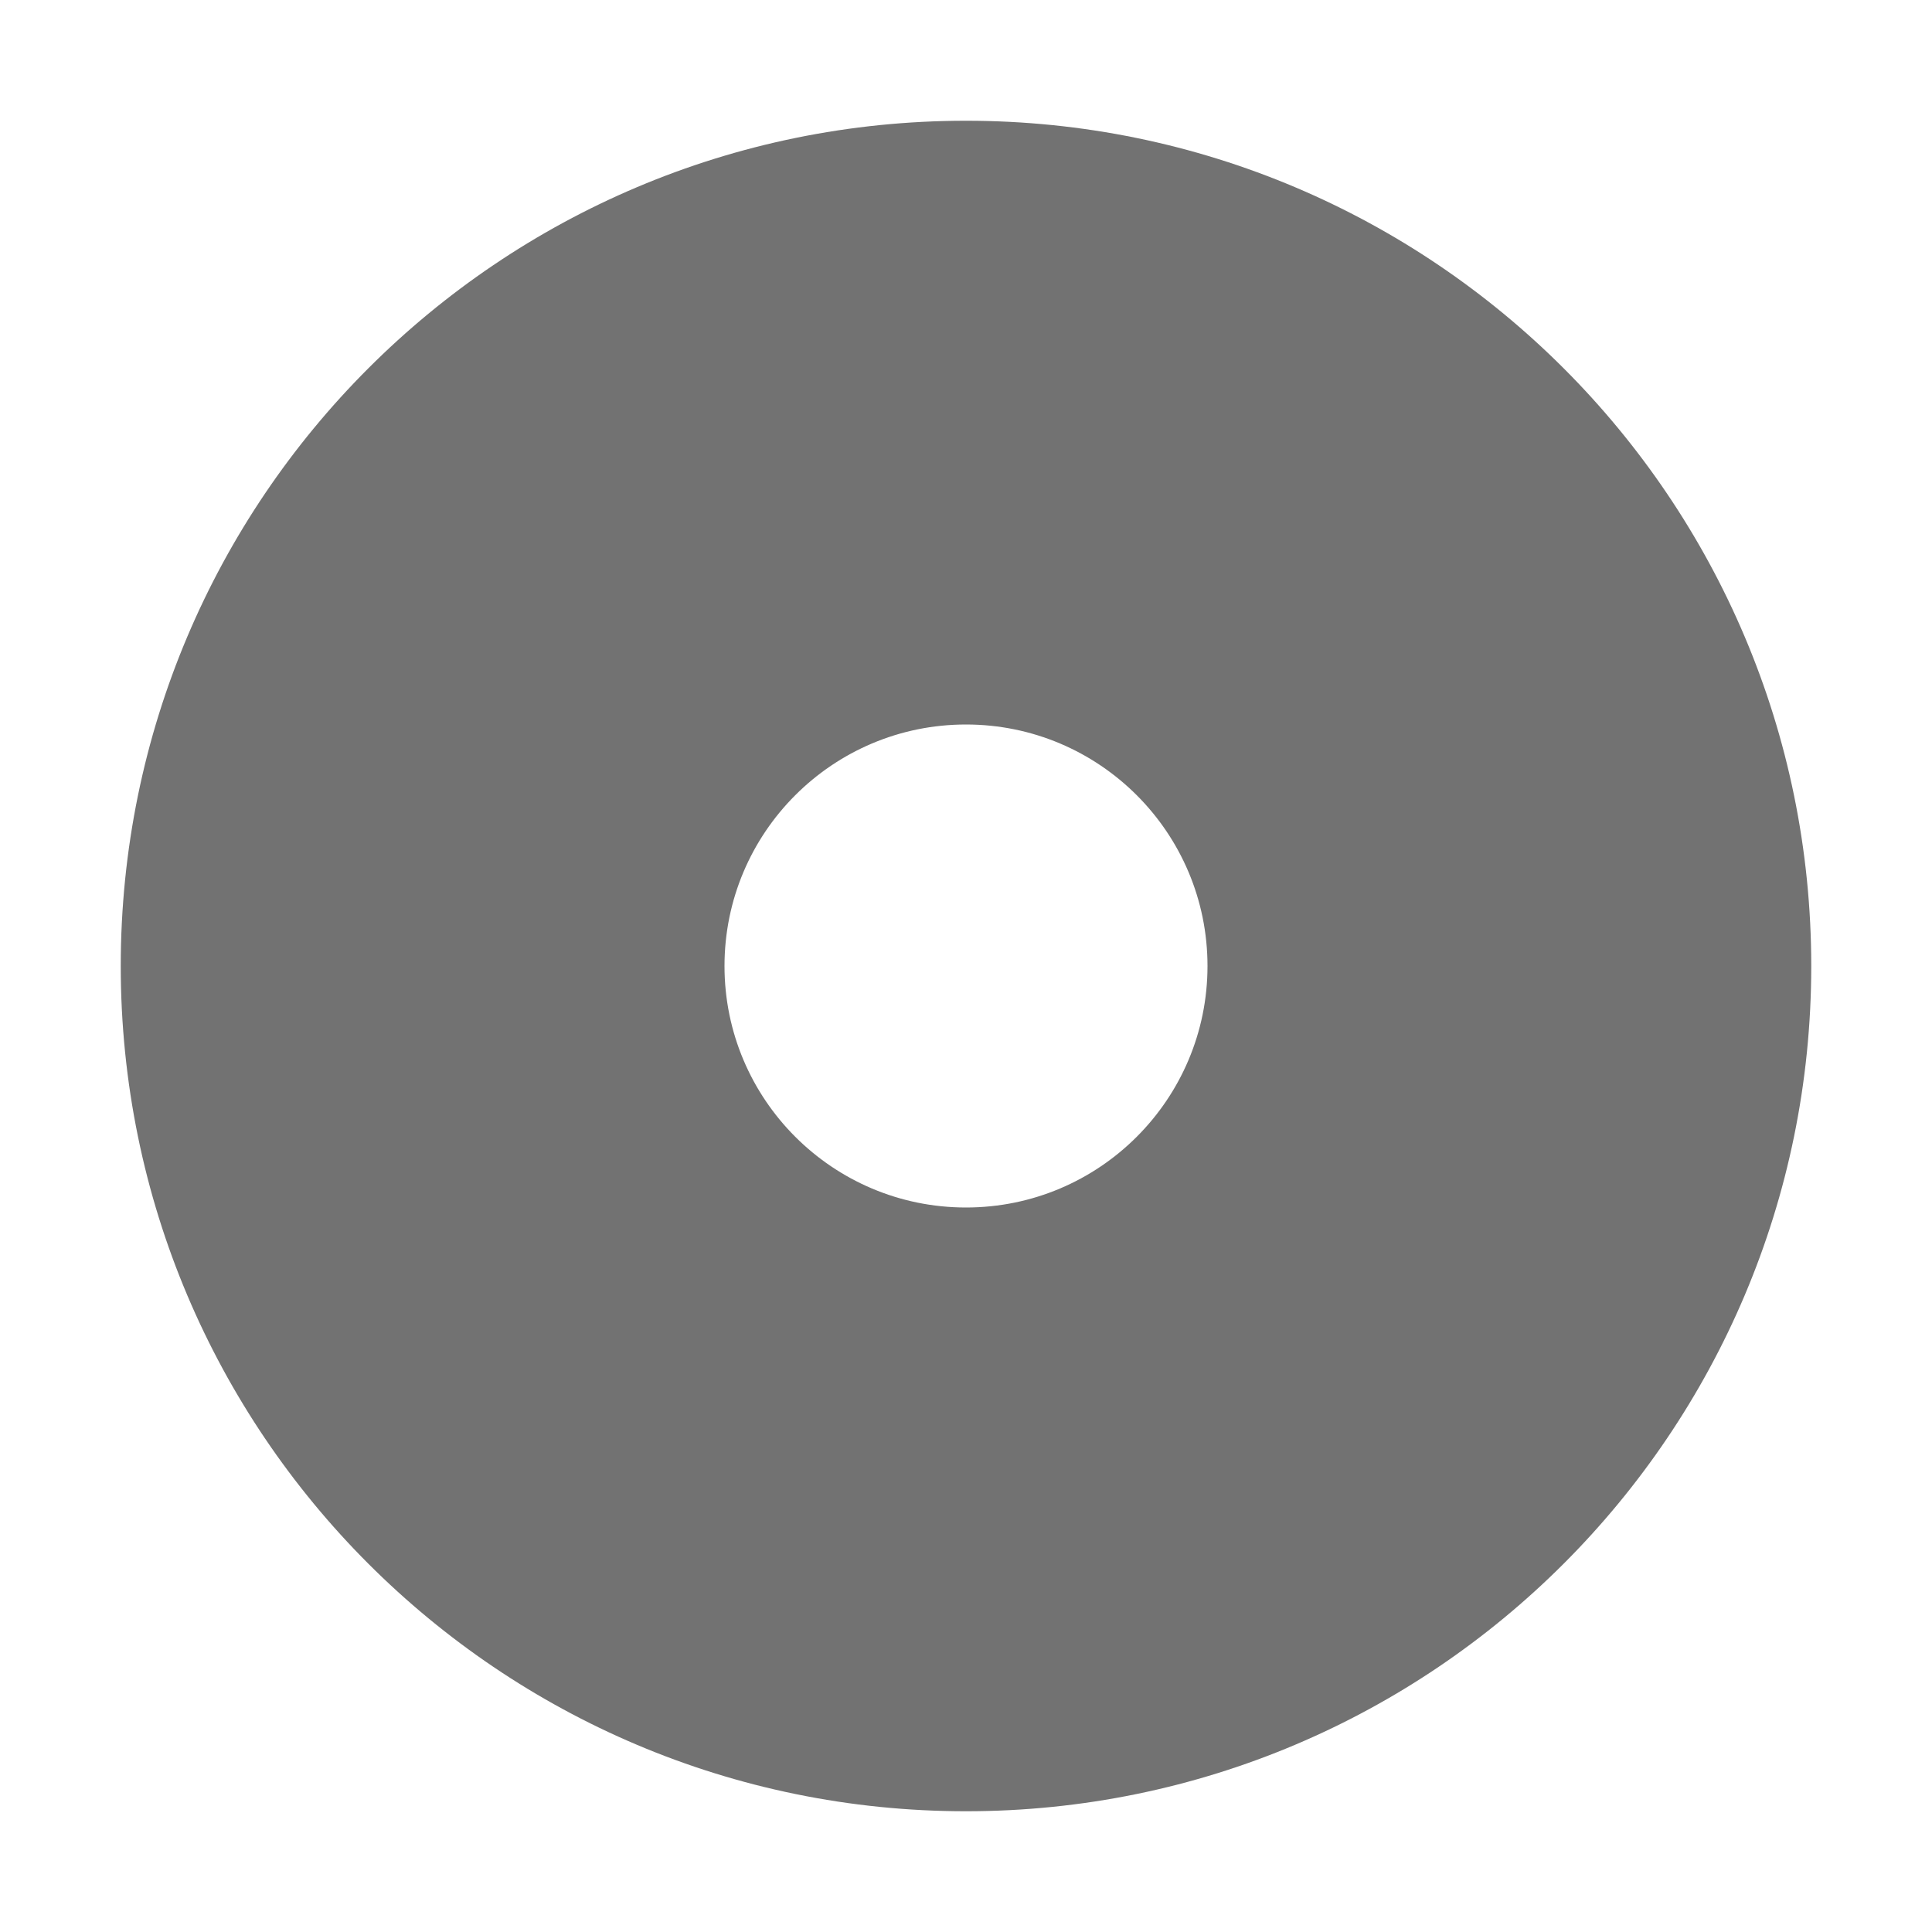
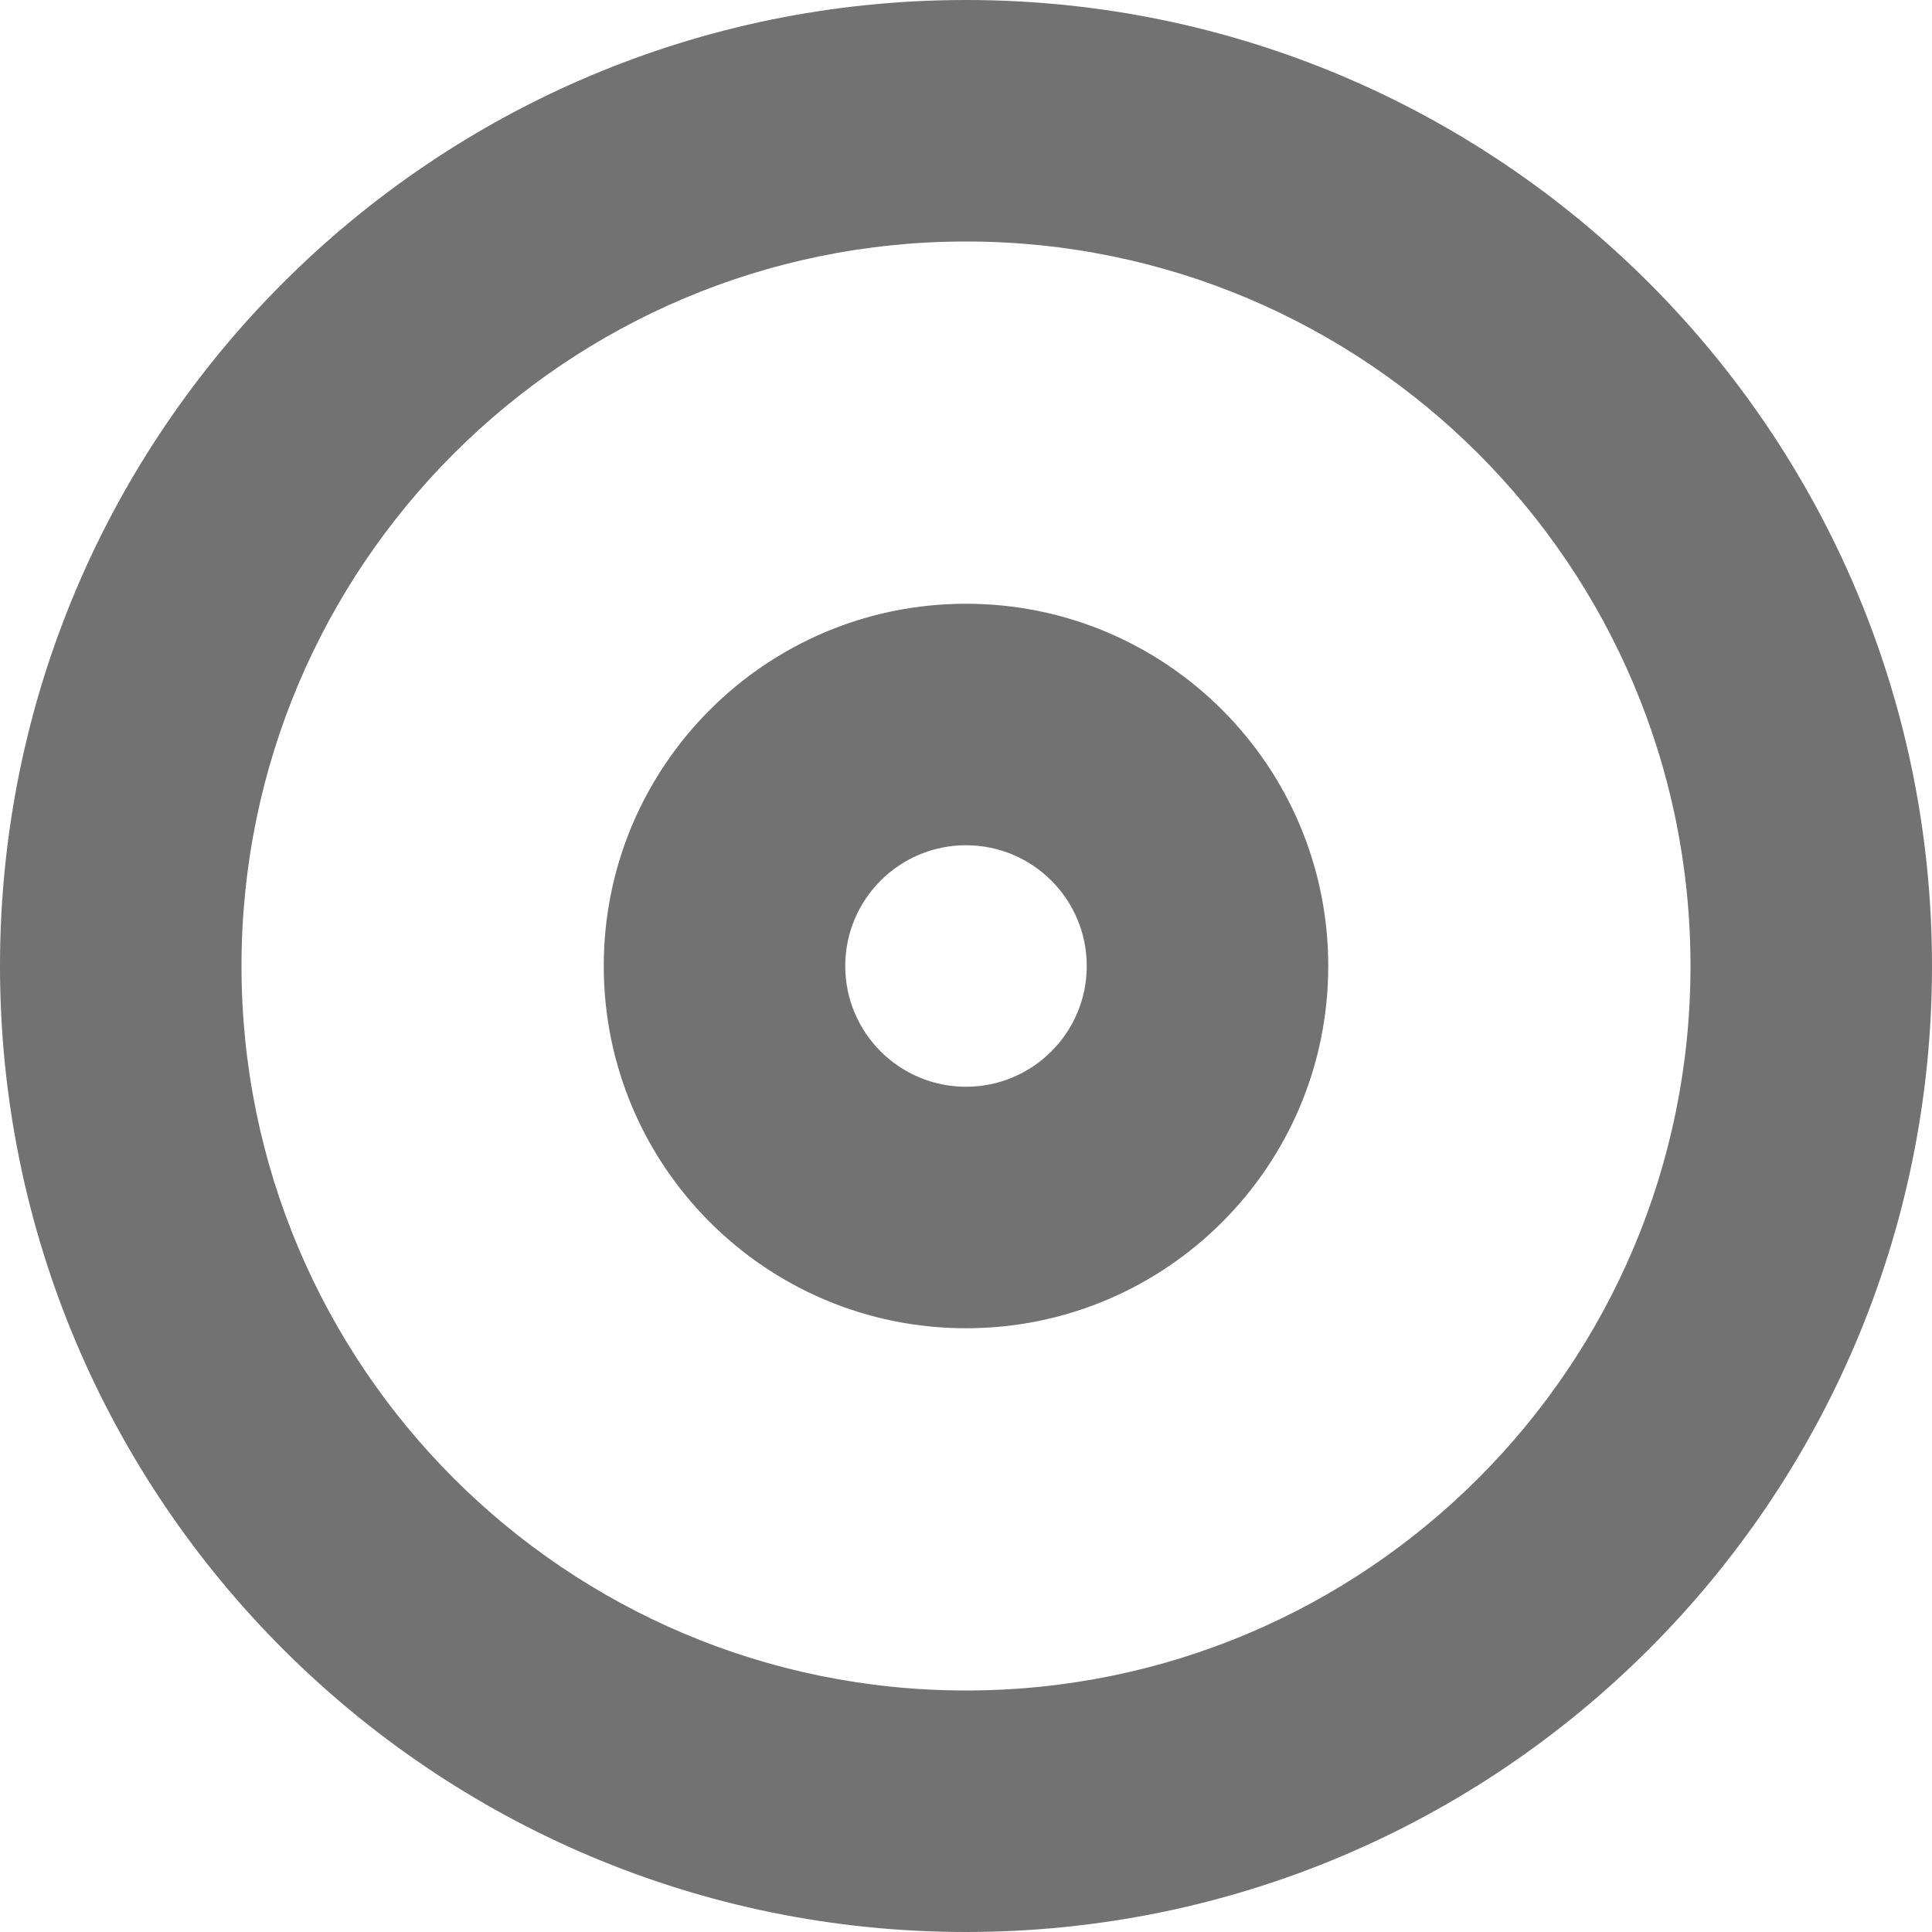
<svg xmlns="http://www.w3.org/2000/svg" width="16" height="16" version="1.1">
  <defs>
-     <style id="current-color-scheme" type="text/css">
-    .ColorScheme-Text { color:#727272; } .ColorScheme-Highlight { color:#5294e2; }
-   </style>
+     <style id="current-color-scheme" type="text/css">.ColorScheme-Text { color:#727272; } .ColorScheme-Highlight { color:#5294e2; }</style>
  </defs>
-   <path style="fill:currentColor" class="ColorScheme-Text" d="M 8 1 A 7 7 0 0 0 1 8 A 7 7 0 0 0 8 15 A 7 7 0 0 0 15 8 A 7 7 0 0 0 8 1 z M 8 6 A 2 2 0 0 1 10 8 A 2 2 0 0 1 8 10 A 2 2 0 0 1 6 8 A 2 2 0 0 1 8 6 z" />
+   <path class="ColorScheme-Text" d="m8 0a8 8 0 0 0-8 8 8 8 0 0 0 8 8 8 8 0 0 0 8-8 8 8 0 0 0-8-8zm0 2a6 6 0 0 1 6 6 6 6 0 0 1-6 6 6 6 0 0 1-6-6 6 6 0 0 1 6-6zm0 3a3 3 0 0 0-3 3 3 3 0 0 0 3 3 3 3 0 0 0 3-3 3 3 0 0 0-3-3zm0 2a1 1 0 0 1 1 1 1 1 0 0 1-1 1 1 1 0 0 1-1-1 1 1 0 0 1 1-1z" fill="currentColor" />
</svg>
